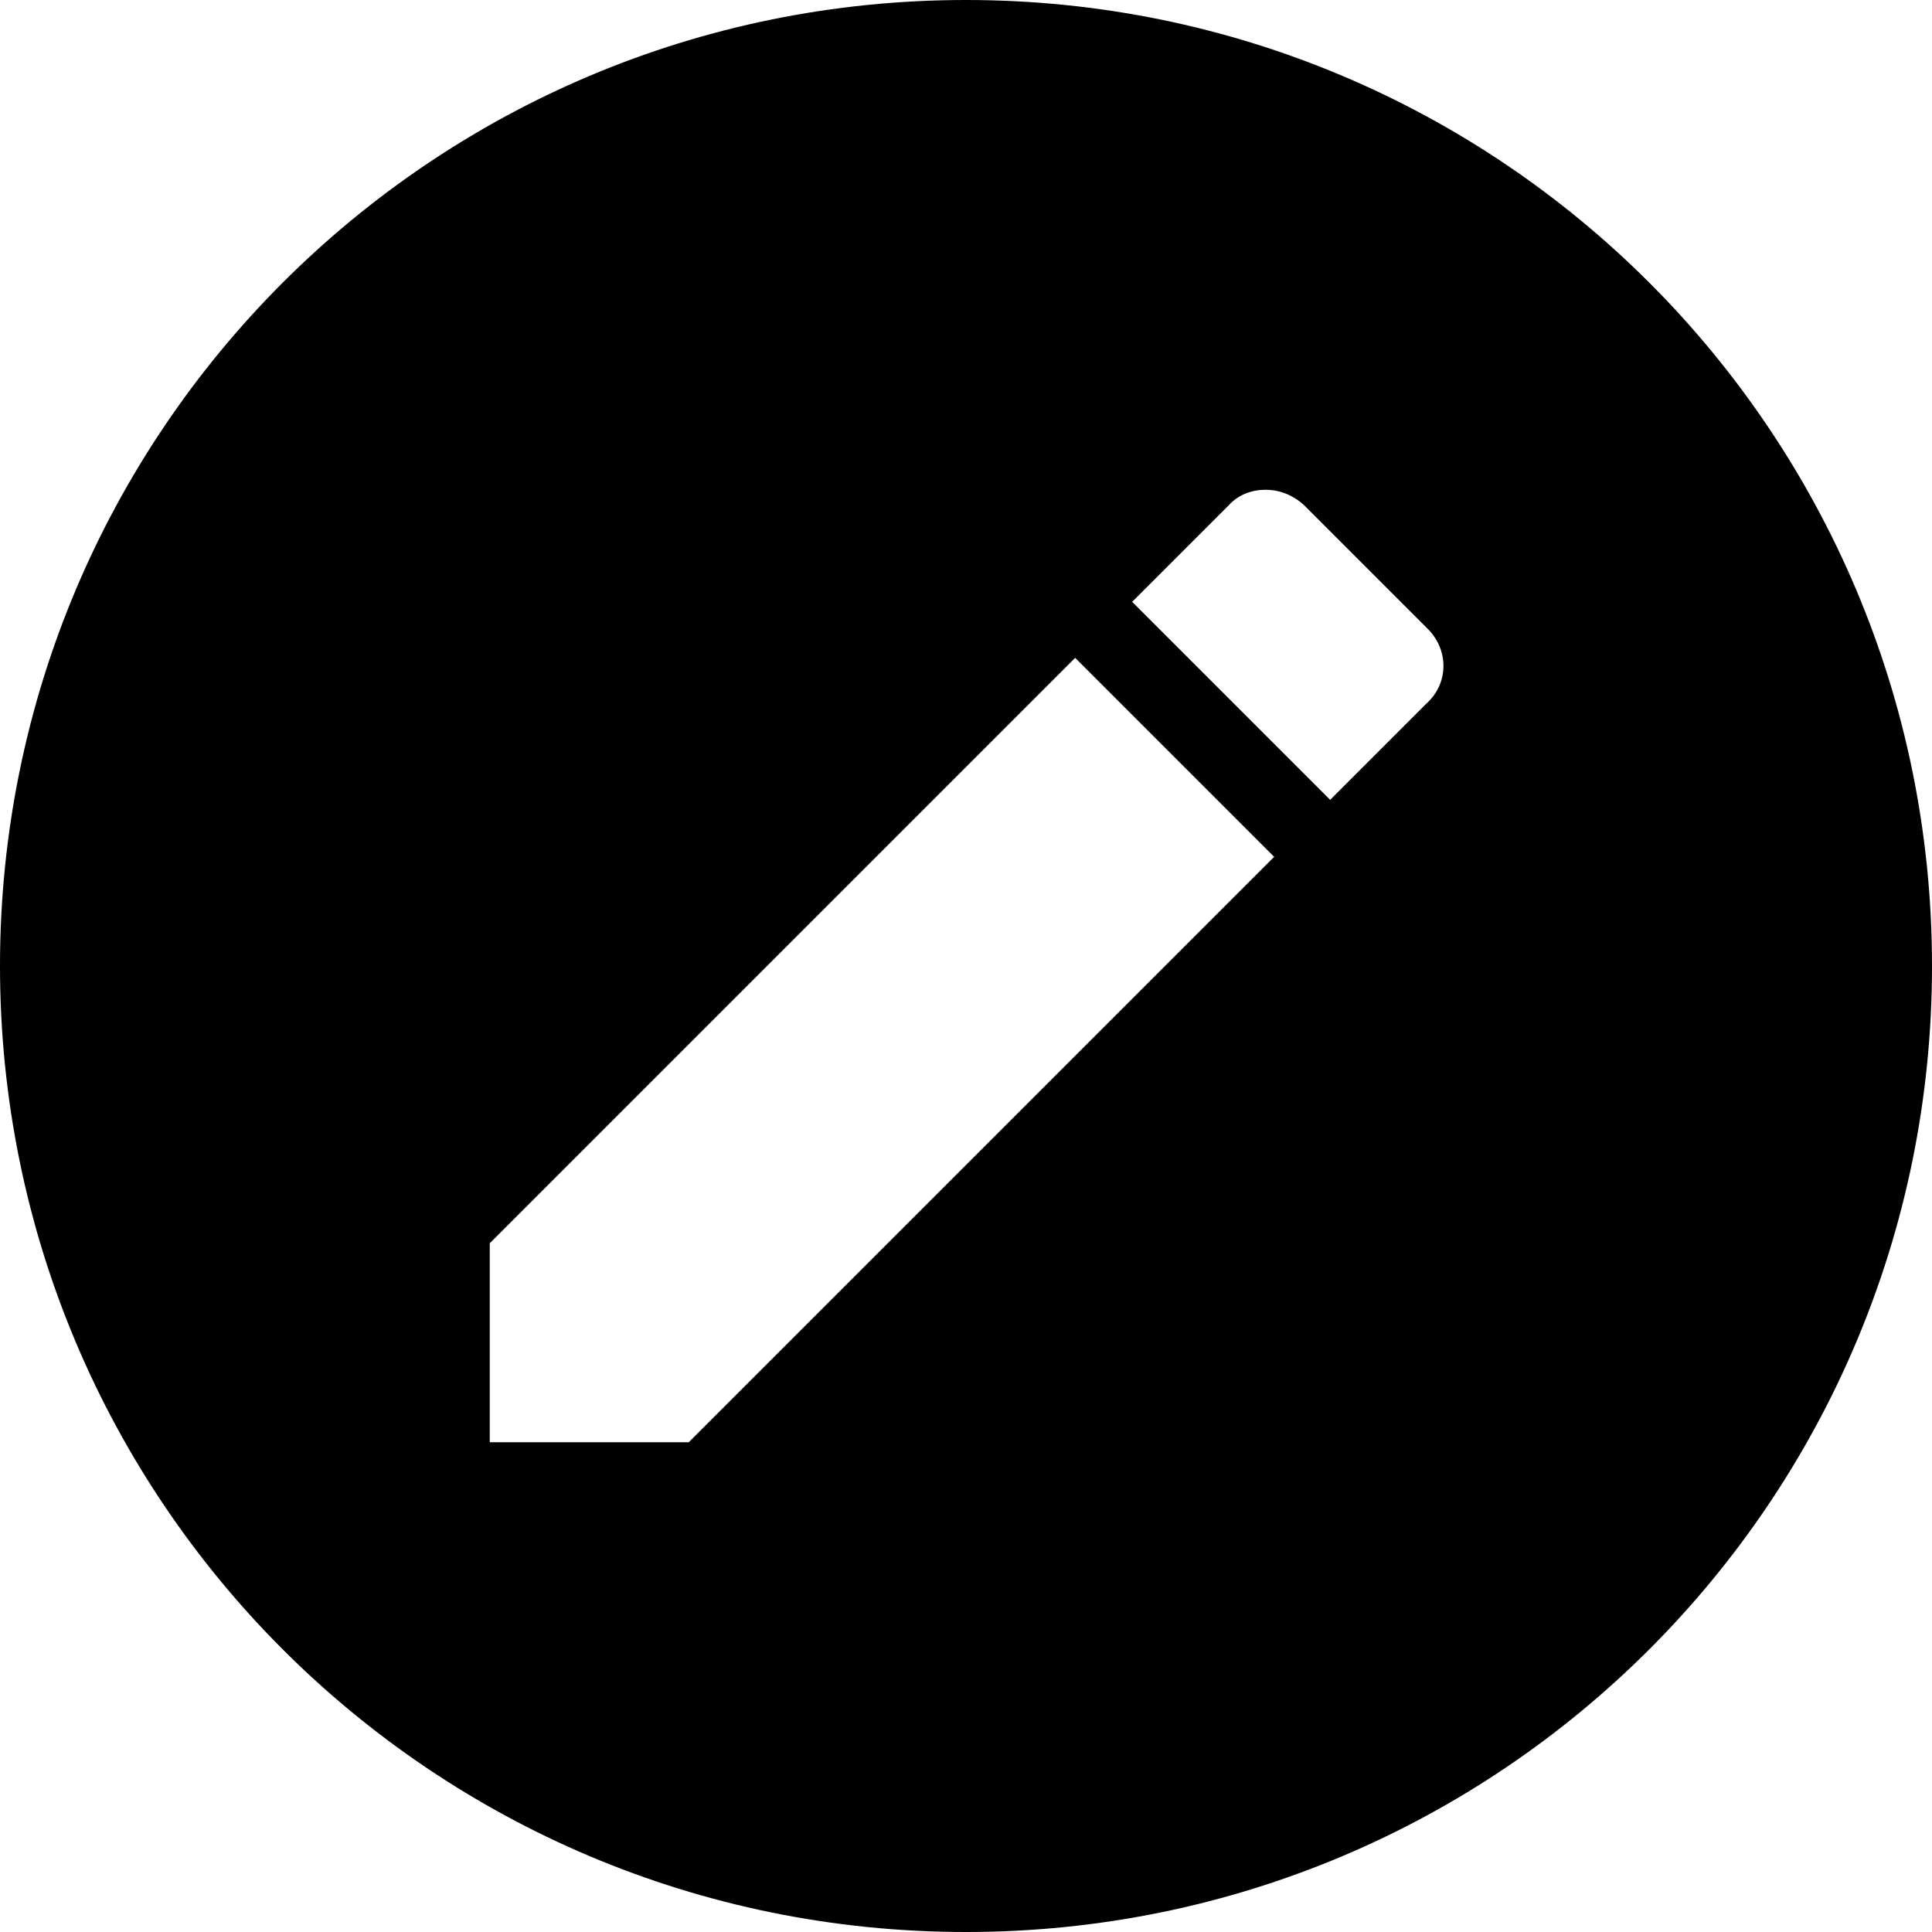
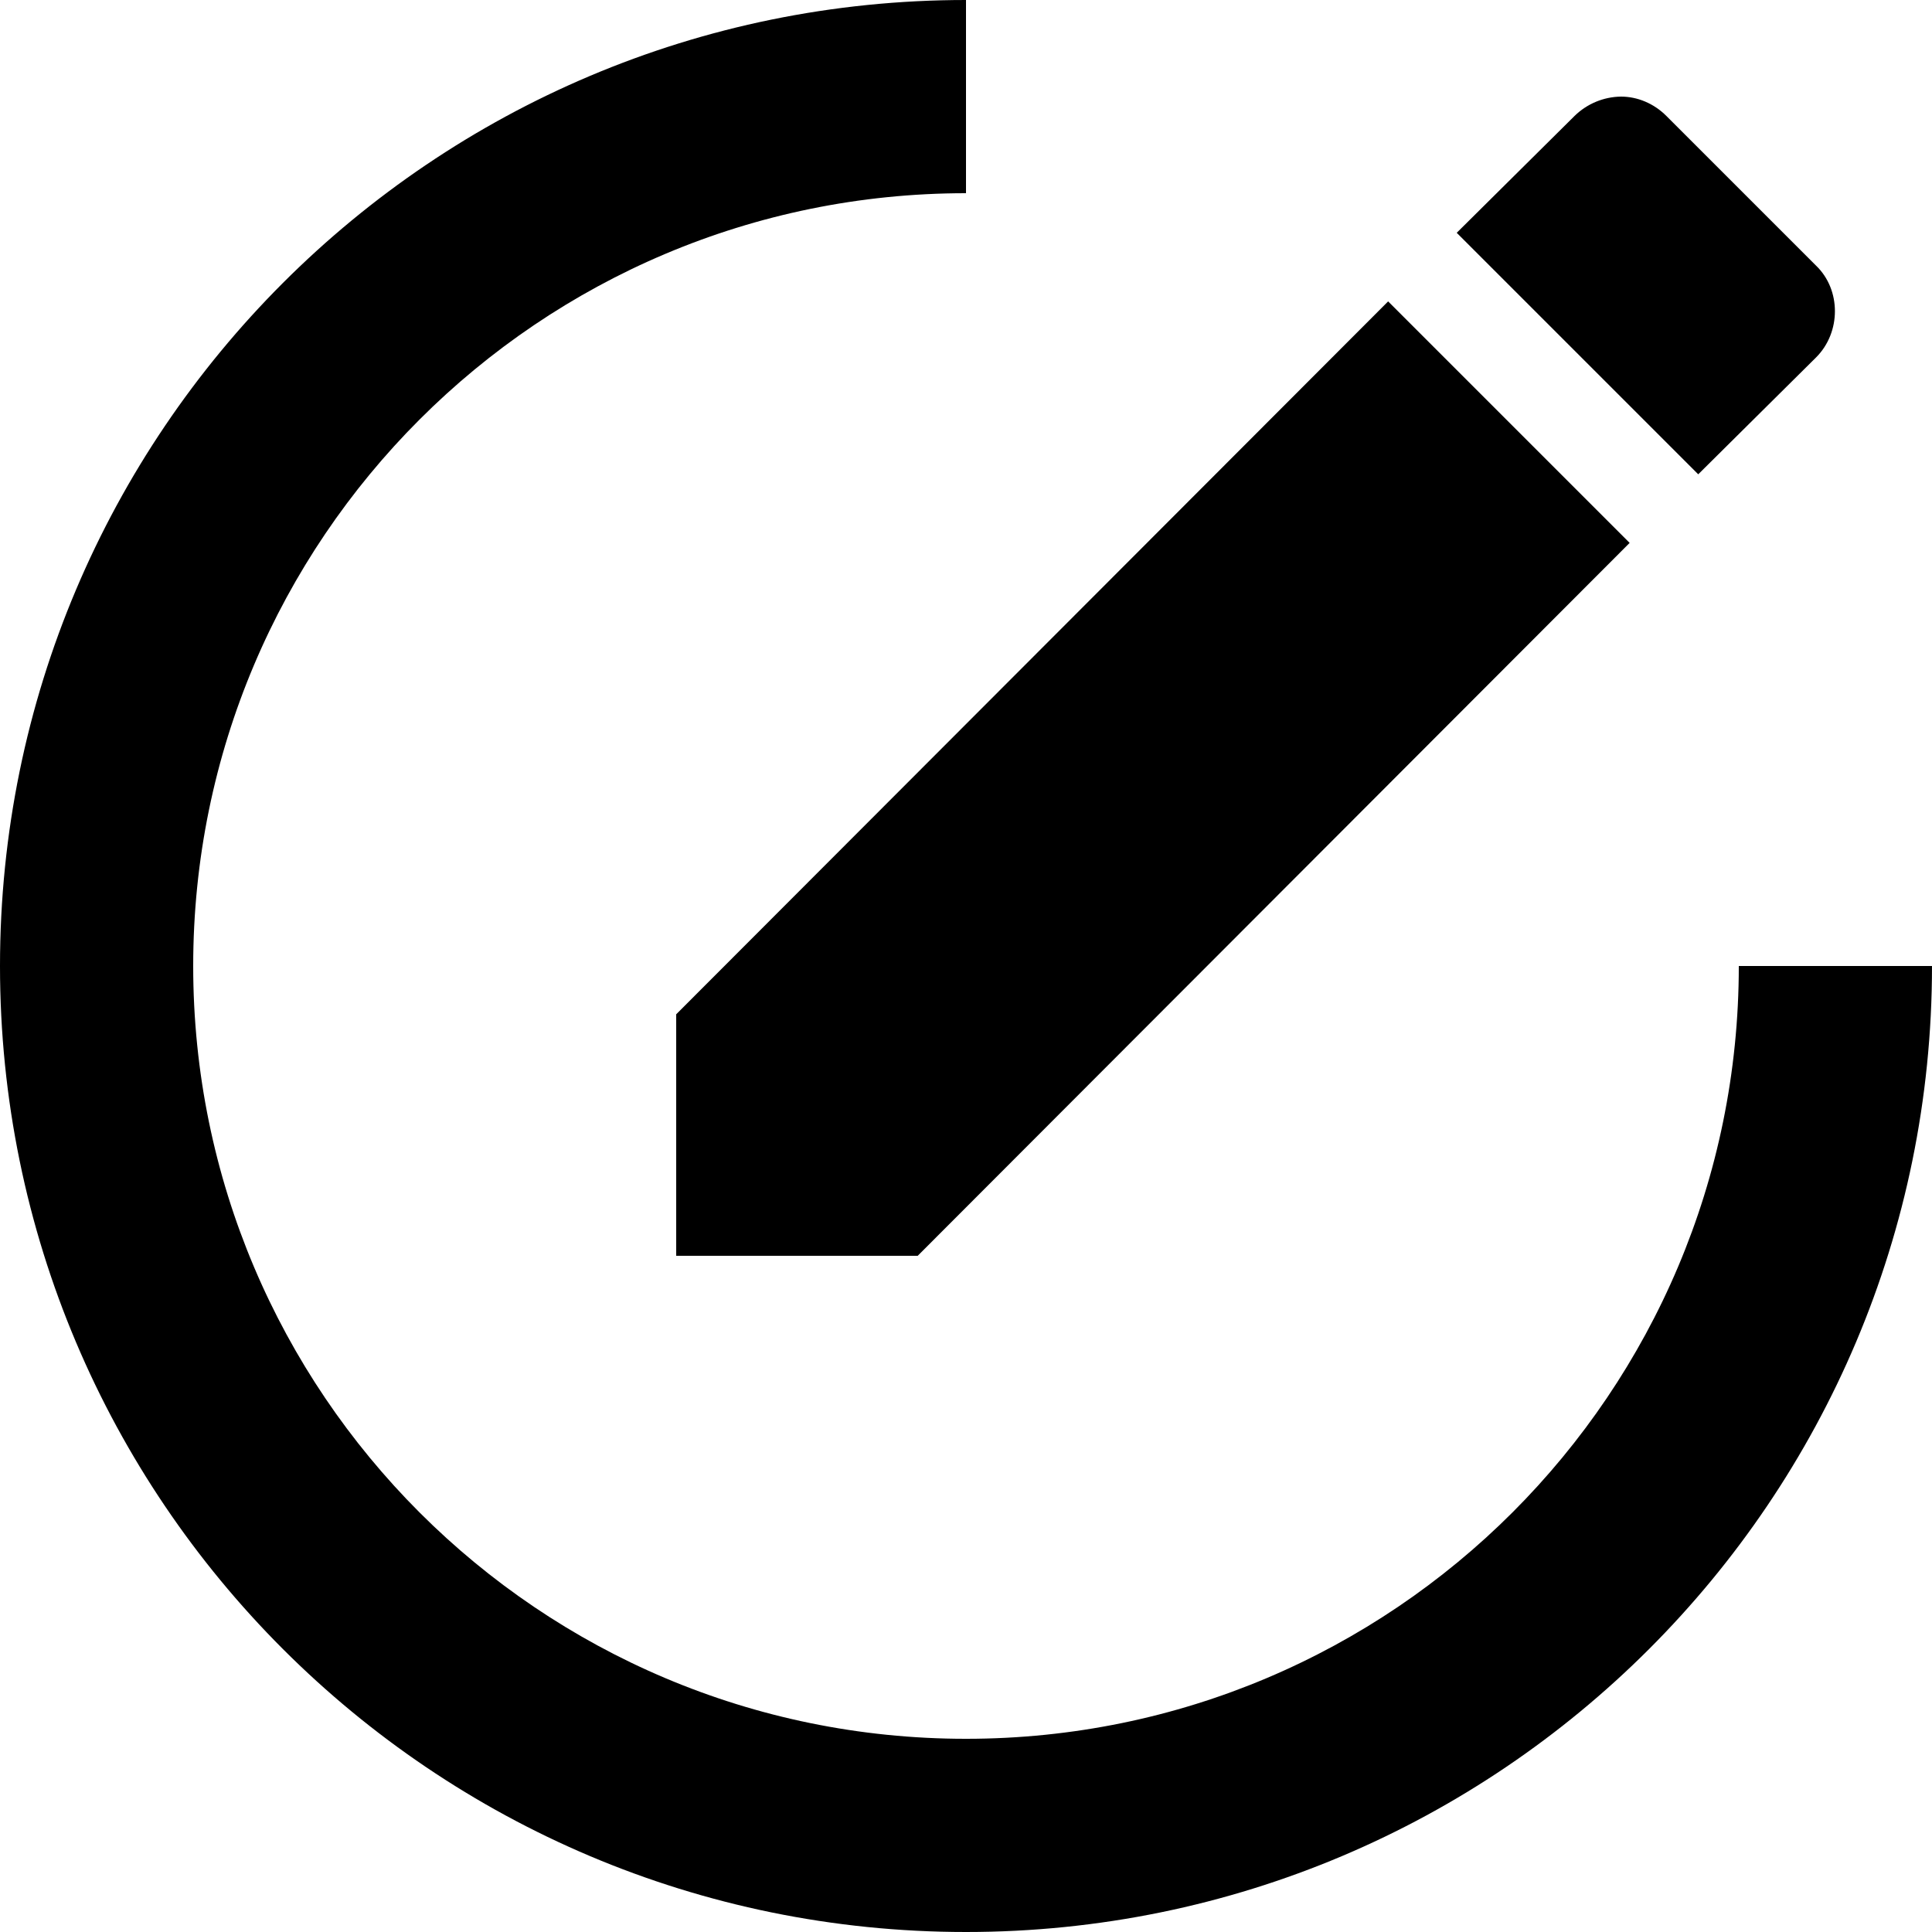
- <svg xmlns="http://www.w3.org/2000/svg" viewBox="0 0 20 20" fill="none">
-   <path d="M10 0C4.47 0 0 4.47 0 10s4.47 10 10 10 10-4.47 10-10S15.53 0 10 0m3.1 5.07c.14 0 .28.05.4.16l1.27 1.27c.23.22.23.57 0 .78l-1 1-2.05-2.05 1-1c.1-.11.24-.16.38-.16m-1.97 1.74 2.06 2.06-6.06 6.06H5.07v-2.06z" fill="currentColor" />
+ <svg xmlns="http://www.w3.org/2000/svg" width="20" height="20" viewBox="0 0 20 20" fill="none">
+   <path d="M10 0a10 10 0 1 0 10 10h-2a8 8 0 1 1-8-8zm6.78 1a.7.7 0 0 0-.48.2l-1.22 1.21 2.5 2.5L18.8 3.7c.26-.26.26-.7 0-.95L17.25 1.2c-.13-.13-.3-.2-.47-.2m-2.41 2.12L7 10.5V13h2.5l7.37-7.38z" fill="currentColor" />
</svg>
